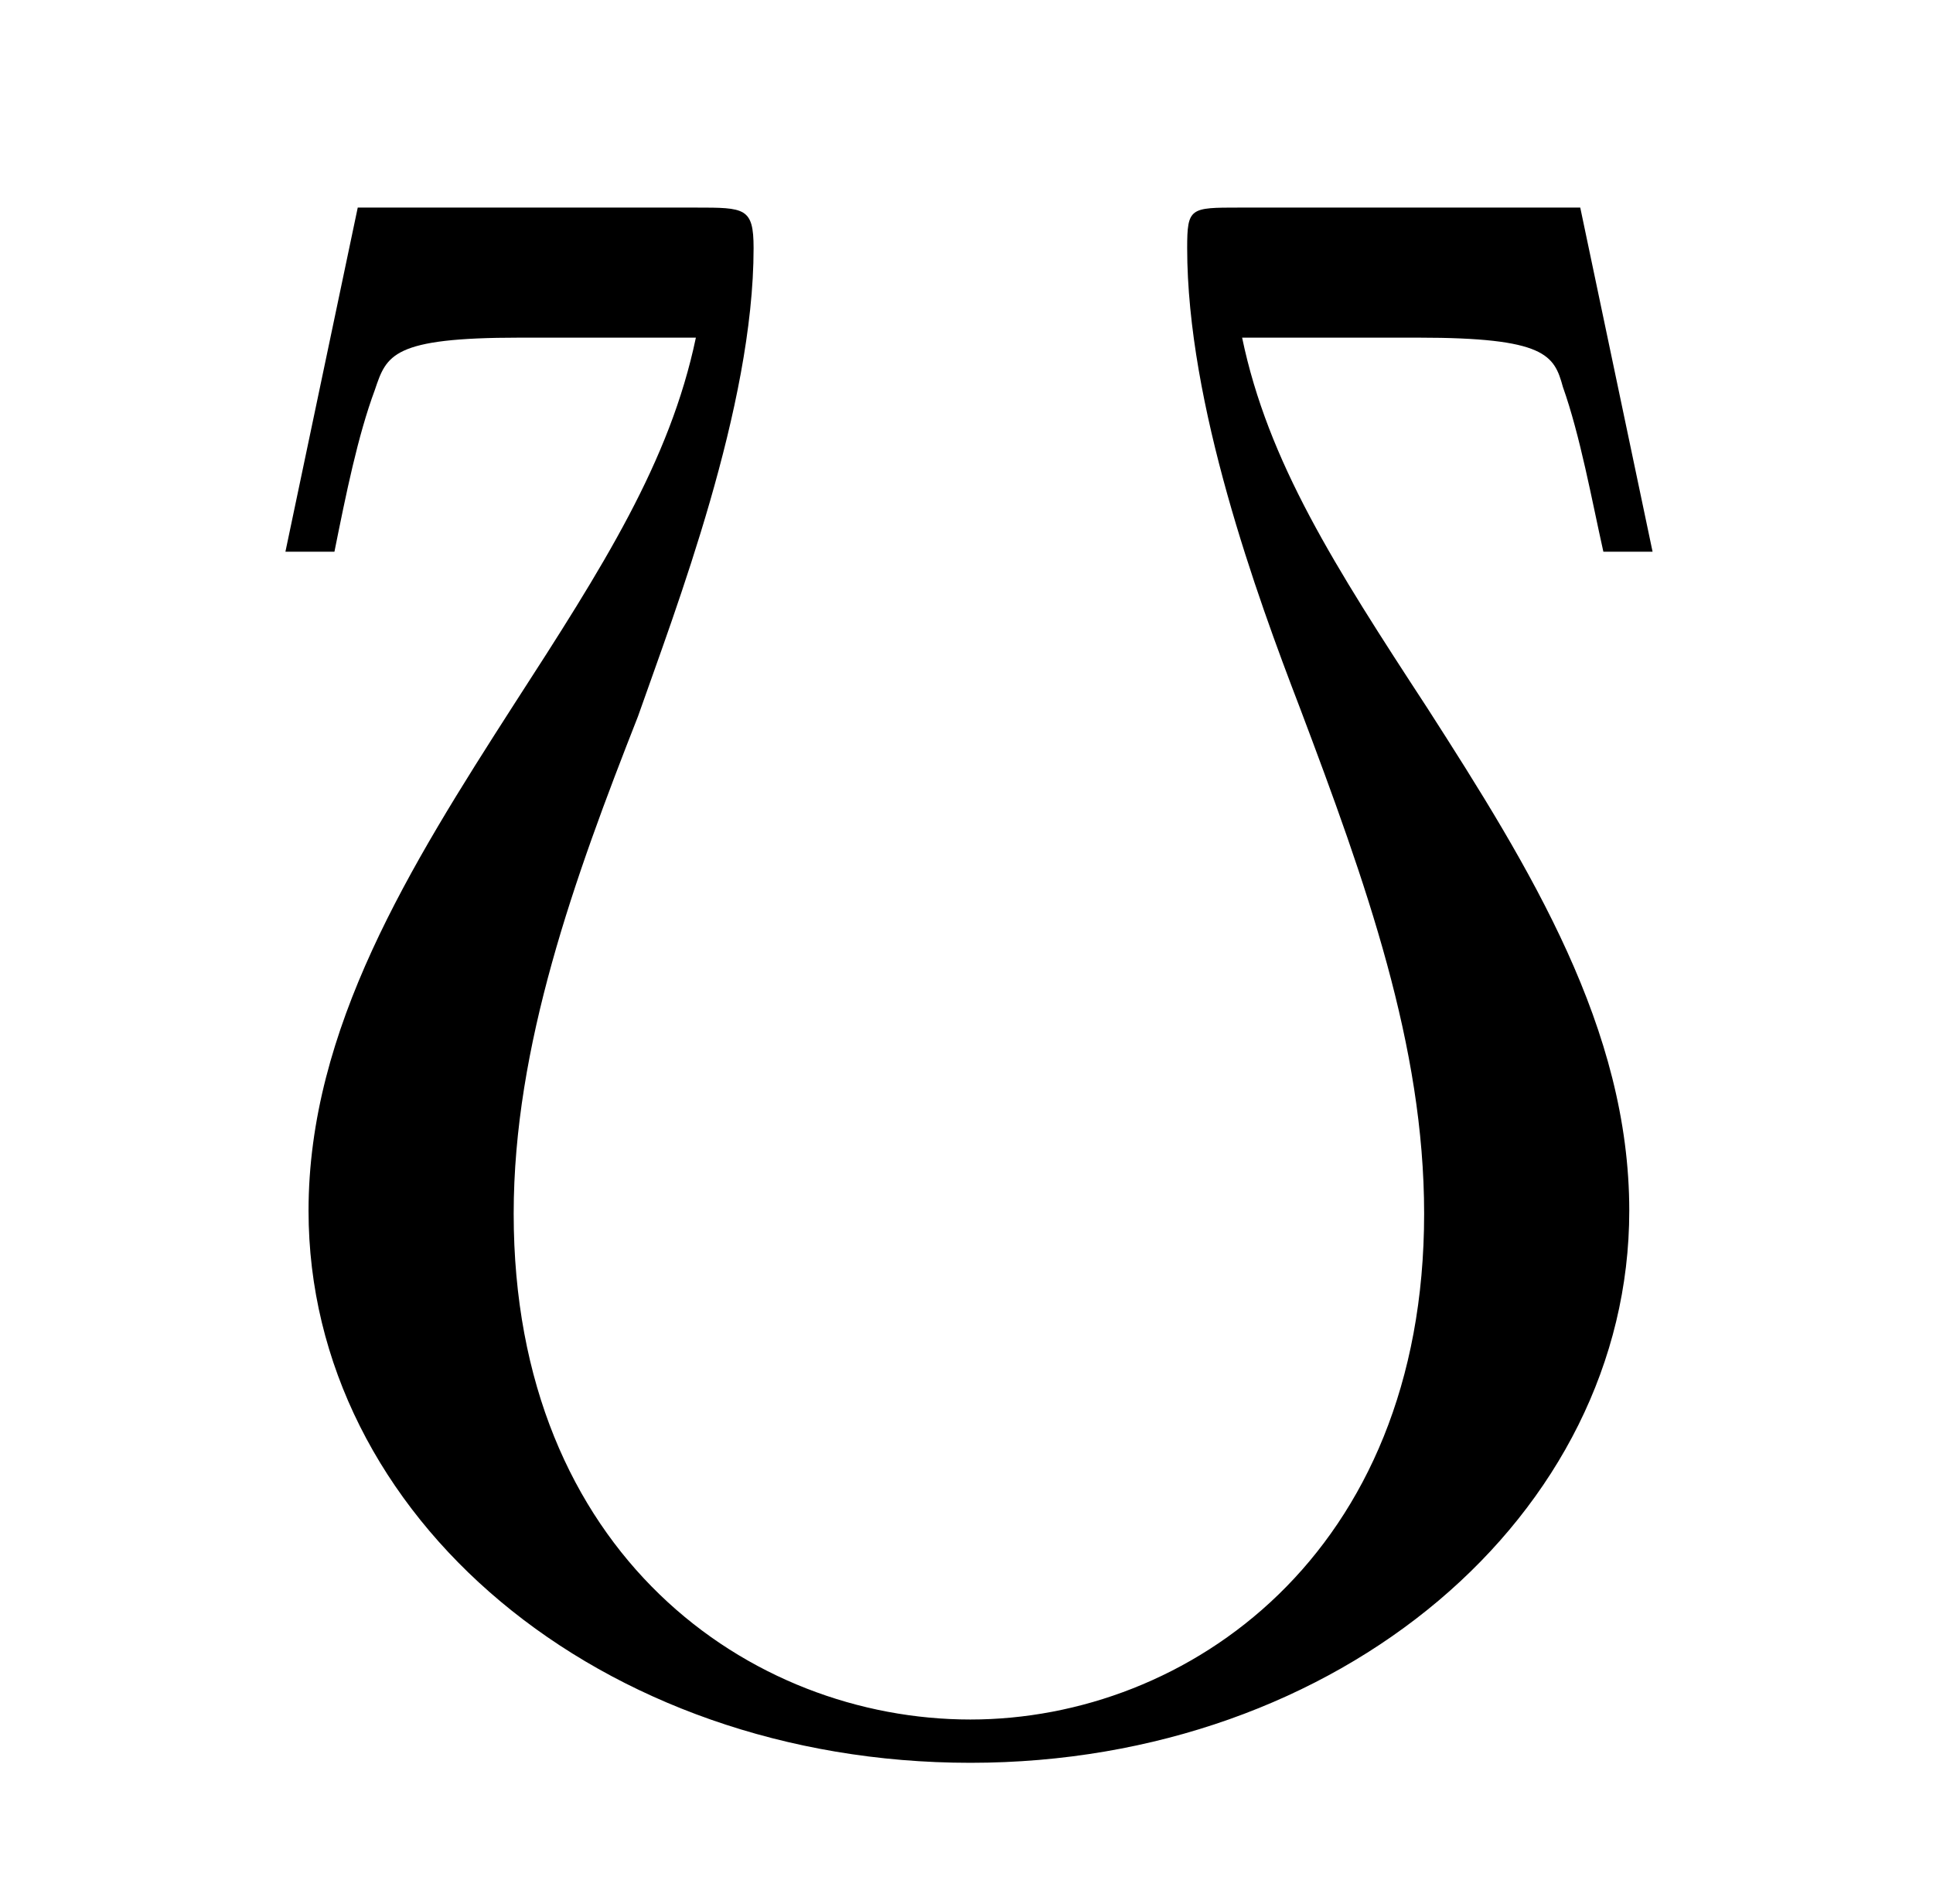
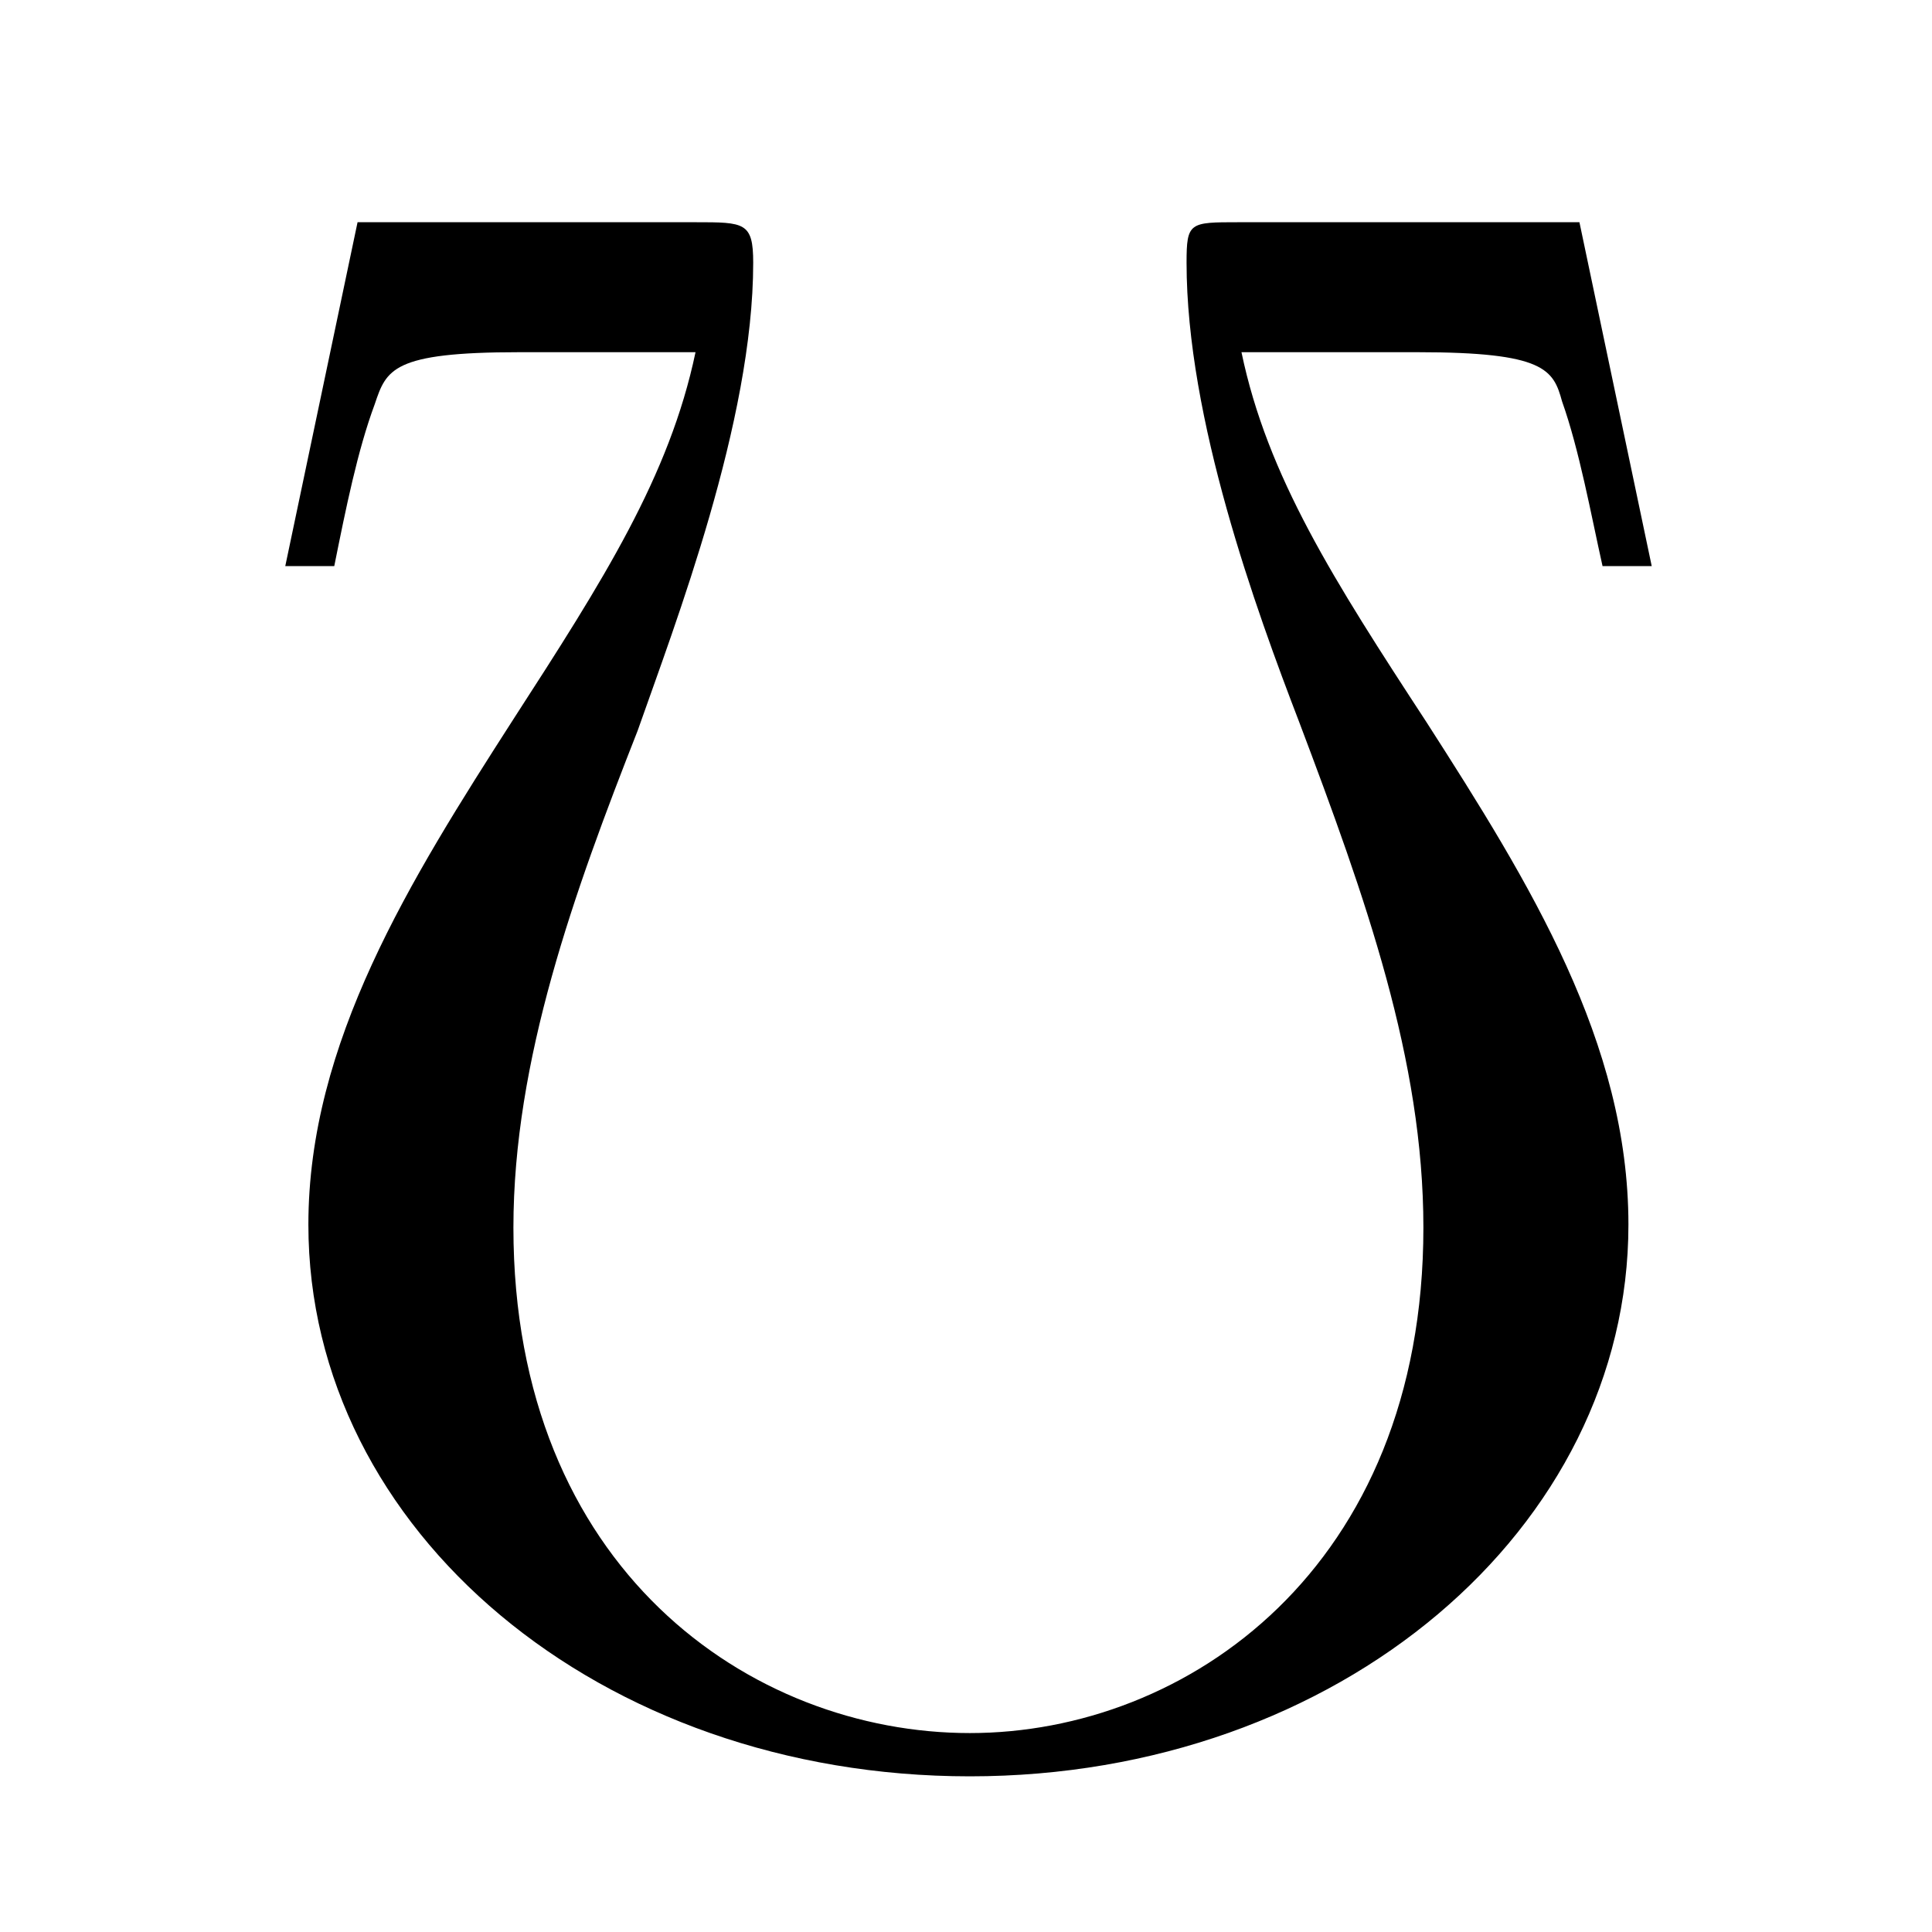
- <svg xmlns="http://www.w3.org/2000/svg" xmlns:xlink="http://www.w3.org/1999/xlink" width="10.45pt" height="10.29pt" viewBox="0 0 10.45 10.29">
+ <svg xmlns="http://www.w3.org/2000/svg" xmlns:xlink="http://www.w3.org/1999/xlink" width="10.45pt" height="10.45pt" viewBox="0 0 10.45 10.45">
  <defs>
    <g>
      <g id="glyph-0-0">
-         <path d="M 7.938 -6.312 L 7.547 -8.172 L 5.703 -8.172 C 5.438 -8.172 5.422 -8.172 5.422 -7.953 C 5.422 -7.109 5.797 -6.078 6.031 -5.469 C 6.391 -4.516 6.703 -3.641 6.703 -2.734 C 6.703 -0.891 5.422 0 4.25 0 C 3.062 0 1.781 -0.891 1.781 -2.734 C 1.781 -3.641 2.109 -4.547 2.453 -5.422 C 2.656 -6 3.078 -7.094 3.078 -7.953 C 3.078 -8.172 3.031 -8.172 2.766 -8.172 L 0.938 -8.172 L 0.547 -6.312 L 0.812 -6.312 C 0.875 -6.625 0.938 -6.938 1.031 -7.188 C 1.094 -7.375 1.125 -7.469 1.812 -7.469 L 2.766 -7.469 C 2.625 -6.797 2.266 -6.234 1.781 -5.484 C 1.219 -4.609 0.672 -3.734 0.672 -2.75 C 0.672 -1.094 2.25 0.234 4.25 0.234 C 6.25 0.234 7.812 -1.109 7.812 -2.75 C 7.812 -3.734 7.281 -4.594 6.719 -5.469 C 6.219 -6.234 5.859 -6.797 5.719 -7.469 L 6.672 -7.469 C 7.359 -7.469 7.406 -7.375 7.453 -7.203 C 7.547 -6.938 7.609 -6.594 7.672 -6.312 Z M 7.938 -6.312 " />
+         <path style="stroke:none;" d="M 7.938 -6.312 L 7.547 -8.172 L 5.703 -8.172 C 5.438 -8.172 5.422 -8.172 5.422 -7.953 C 5.422 -7.109 5.797 -6.078 6.031 -5.469 C 6.391 -4.516 6.703 -3.641 6.703 -2.734 C 6.703 -0.891 5.422 0 4.25 0 C 3.062 0 1.781 -0.891 1.781 -2.734 C 1.781 -3.641 2.109 -4.547 2.453 -5.422 C 2.656 -6 3.078 -7.094 3.078 -7.953 C 3.078 -8.172 3.031 -8.172 2.766 -8.172 L 0.938 -8.172 L 0.547 -6.312 L 0.812 -6.312 C 0.875 -6.625 0.938 -6.938 1.031 -7.188 C 1.094 -7.375 1.125 -7.469 1.812 -7.469 L 2.766 -7.469 C 2.625 -6.797 2.266 -6.234 1.781 -5.484 C 1.219 -4.609 0.672 -3.734 0.672 -2.75 C 0.672 -1.094 2.25 0.234 4.25 0.234 C 6.25 0.234 7.812 -1.109 7.812 -2.75 C 7.812 -3.734 7.281 -4.594 6.719 -5.469 C 6.219 -6.234 5.859 -6.797 5.719 -7.469 L 6.672 -7.469 C 7.359 -7.469 7.406 -7.375 7.453 -7.203 C 7.547 -6.938 7.609 -6.594 7.672 -6.312 Z M 7.938 -6.312 " />
      </g>
    </g>
  </defs>
  <g fill="rgb(0%, 0%, 0%)" fill-opacity="1">
-     <use xlink:href="#glyph-0-0" x="0.996" y="9.294" />
+     <use xlink:href="#glyph-0-0" x="0.996" y="9.374" />
  </g>
</svg>
